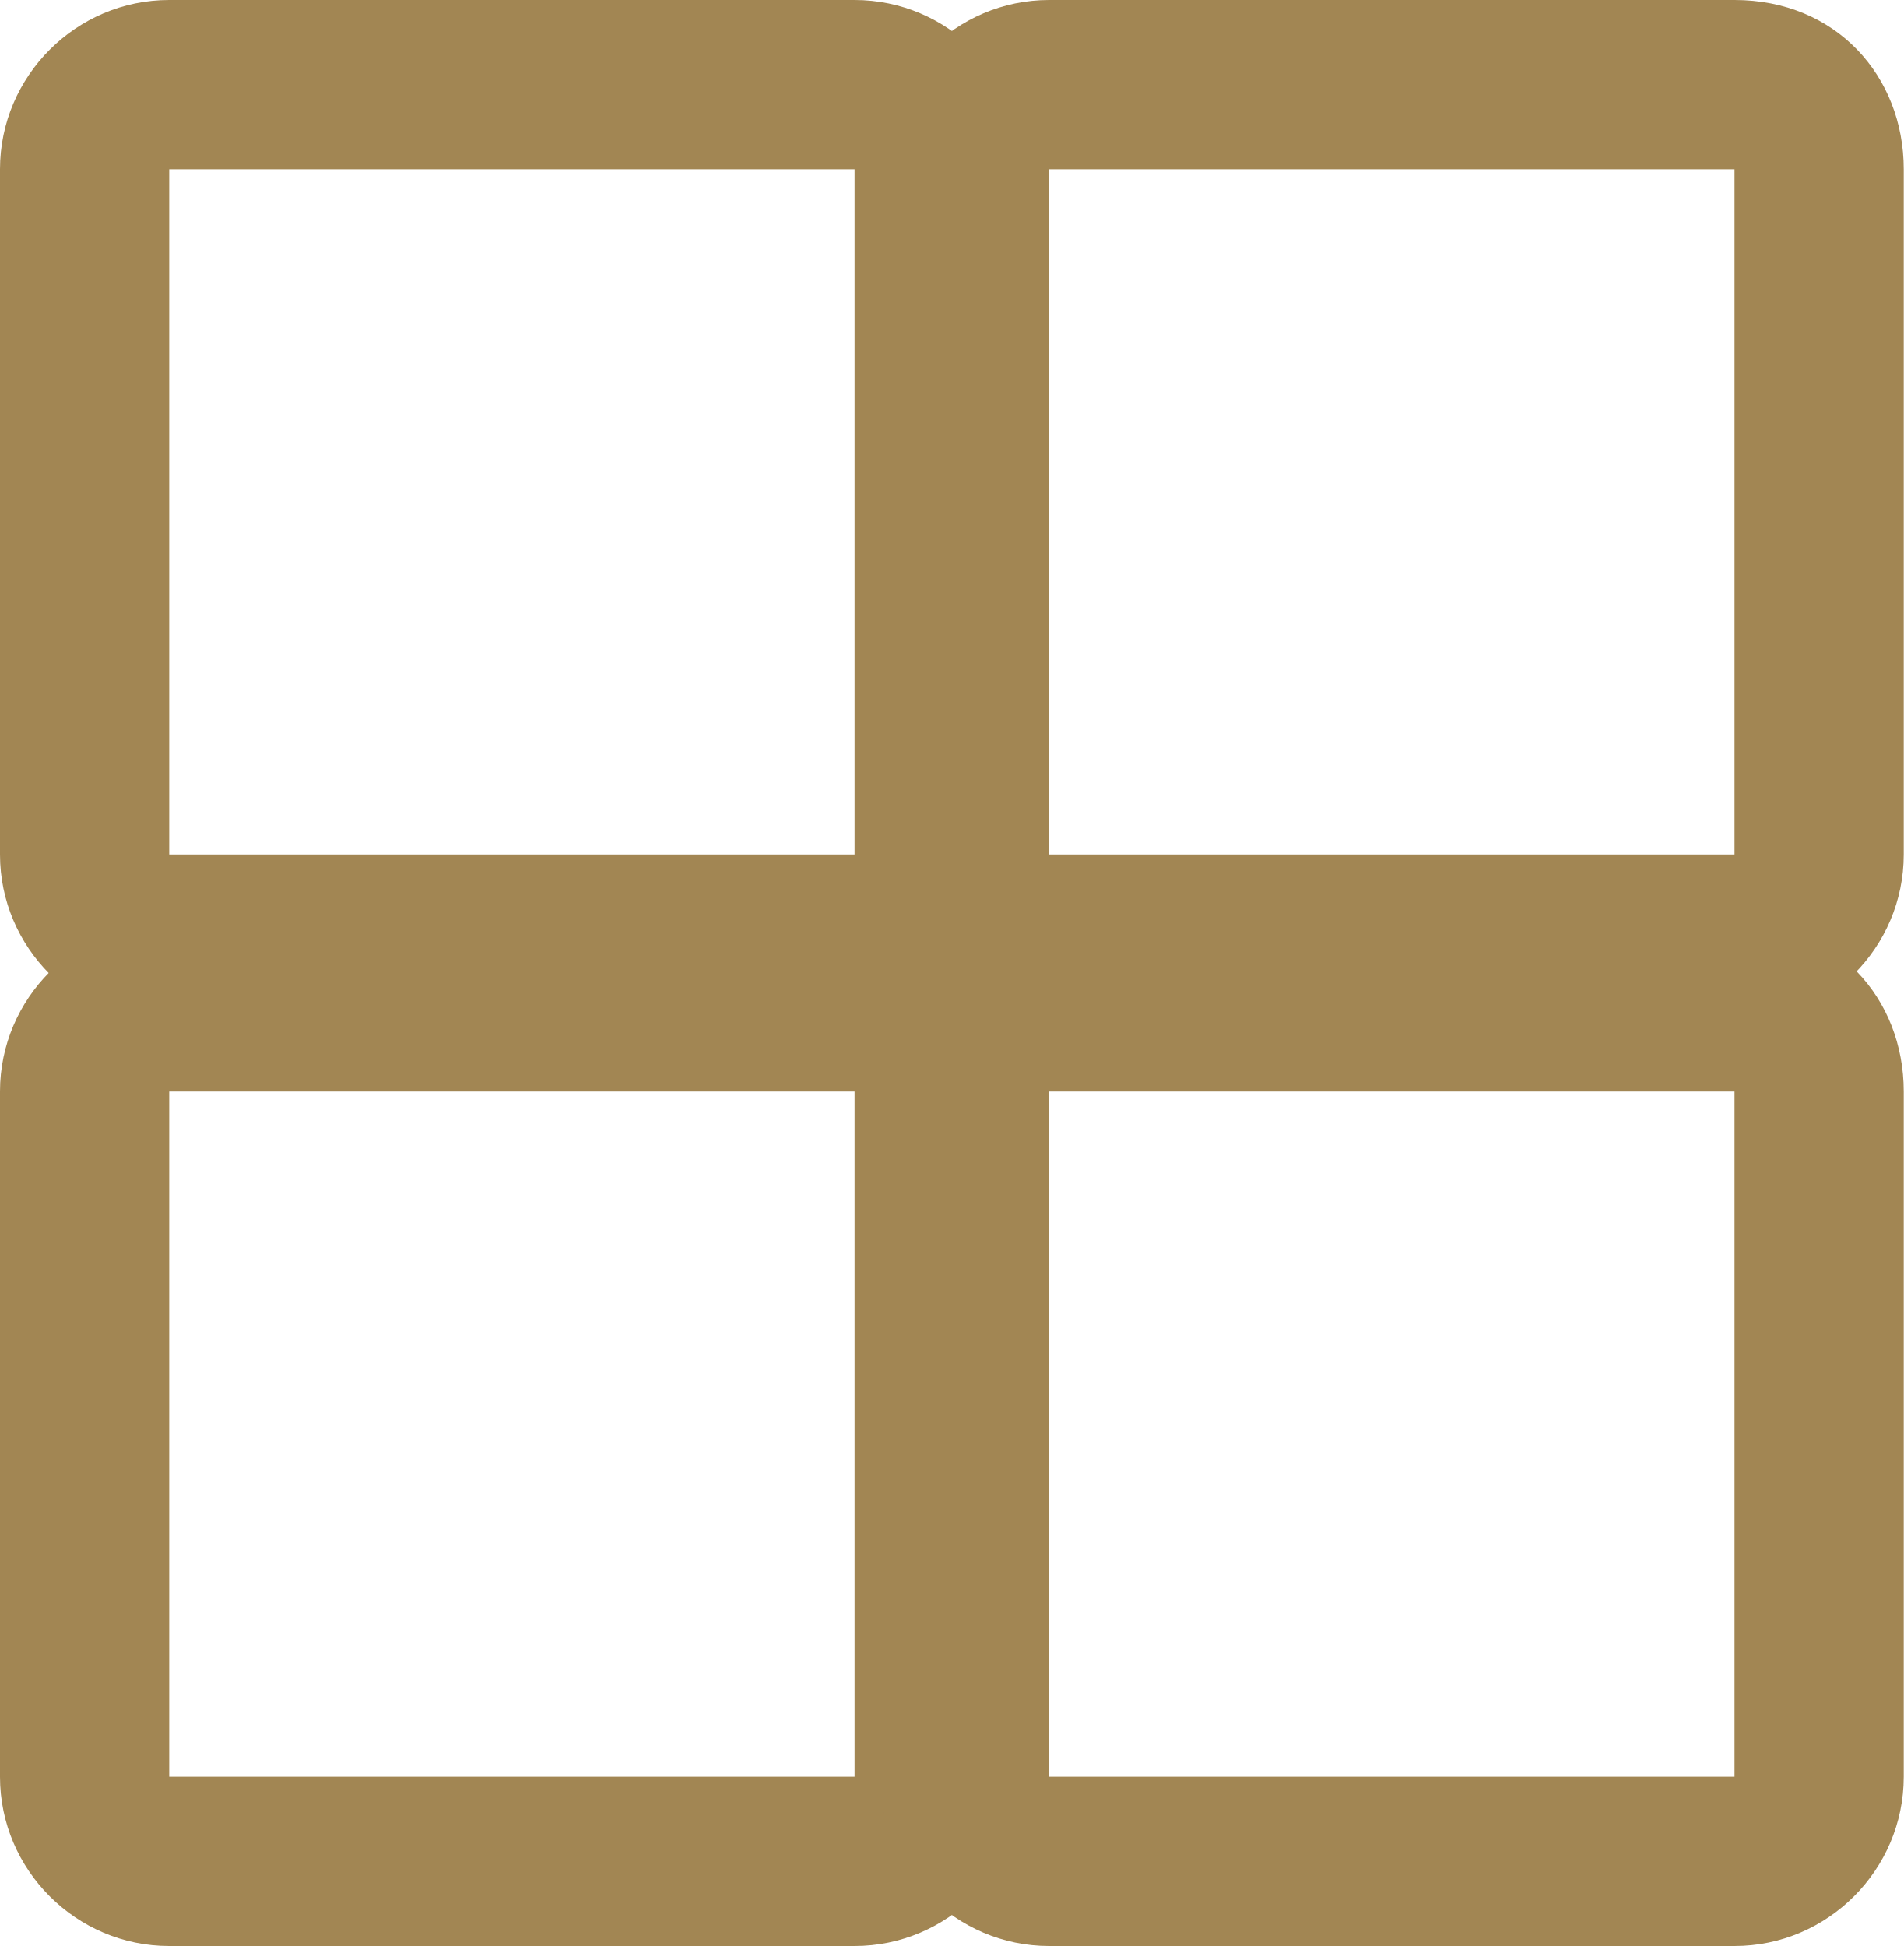
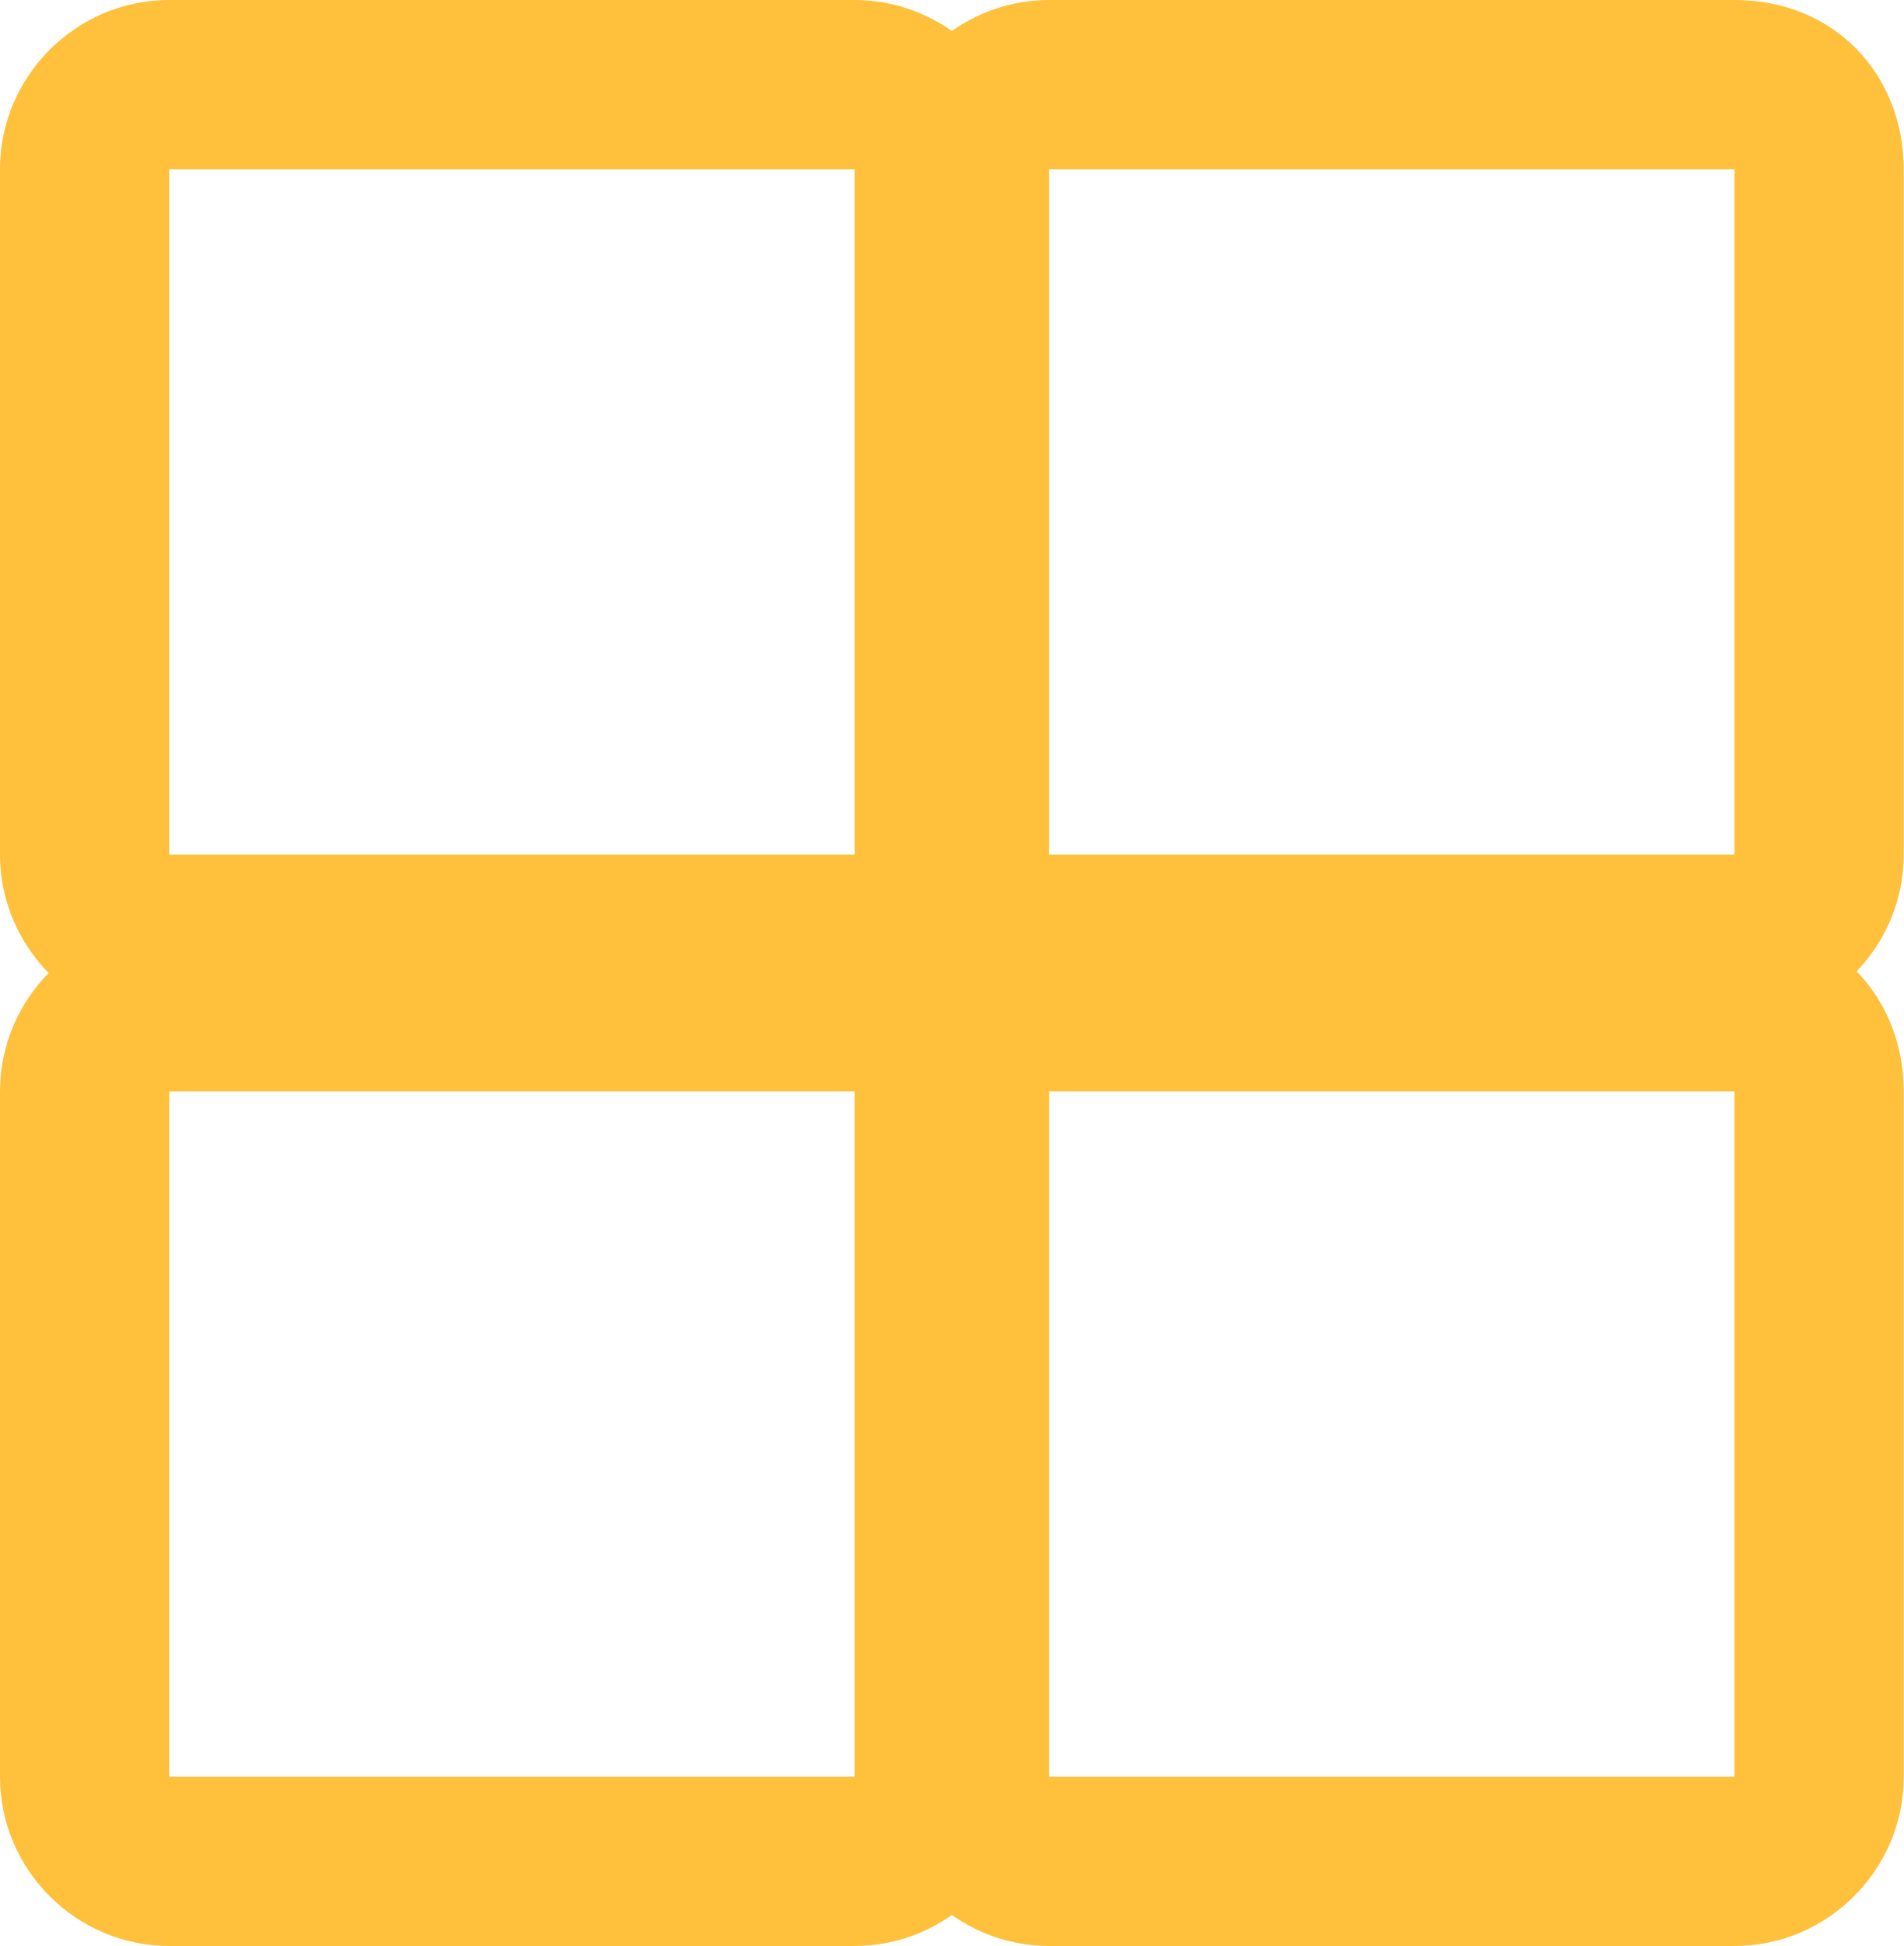
<svg xmlns="http://www.w3.org/2000/svg" version="1.1" id="圖層_1" x="0px" y="0px" viewBox="0 0 22.5 23" style="enable-background:new 0 0 22.5 23;" xml:space="preserve">
  <style type="text/css">
- 	.st0{fill:#a28653;}
+ 	.st0{fill:#ffc13c;}
</style>
  <path class="st0" d="M10.1,2v8.1H2V2H10.1 M10.1,0H2C0.9,0,0,0.9,0,2v8.1c0,1.1,0.9,2,2,2h8.1c1.1,0,2-0.9,2-2V2  C12.1,0.9,11.2,0,10.1,0z" />
  <path class="st0" d="M20.5,2v8.1h-8.1V2H20.5 M20.5,0h-8.1c-1.1,0-2,0.9-2,2v8.1c0,1.1,0.9,2,2,2h8.1c1.1,0,2-0.9,2-2V2  C22.5,0.9,21.7,0,20.5,0z" />
  <path class="st0" d="M10.1,12.9V21H2v-8.1H10.1 M10.1,10.9H2c-1.1,0-2,0.9-2,2V21c0,1.1,0.9,2,2,2h8.1c1.1,0,2-0.9,2-2v-8.1  C12.1,11.8,11.2,10.9,10.1,10.9z" />
  <path class="st0" d="M20.5,12.9V21h-8.1v-8.1H20.5 M20.5,10.9h-8.1c-1.1,0-2,0.9-2,2V21c0,1.1,0.9,2,2,2h8.1c1.1,0,2-0.9,2-2v-8.1  C22.5,11.8,21.7,10.9,20.5,10.9z" />
</svg>
